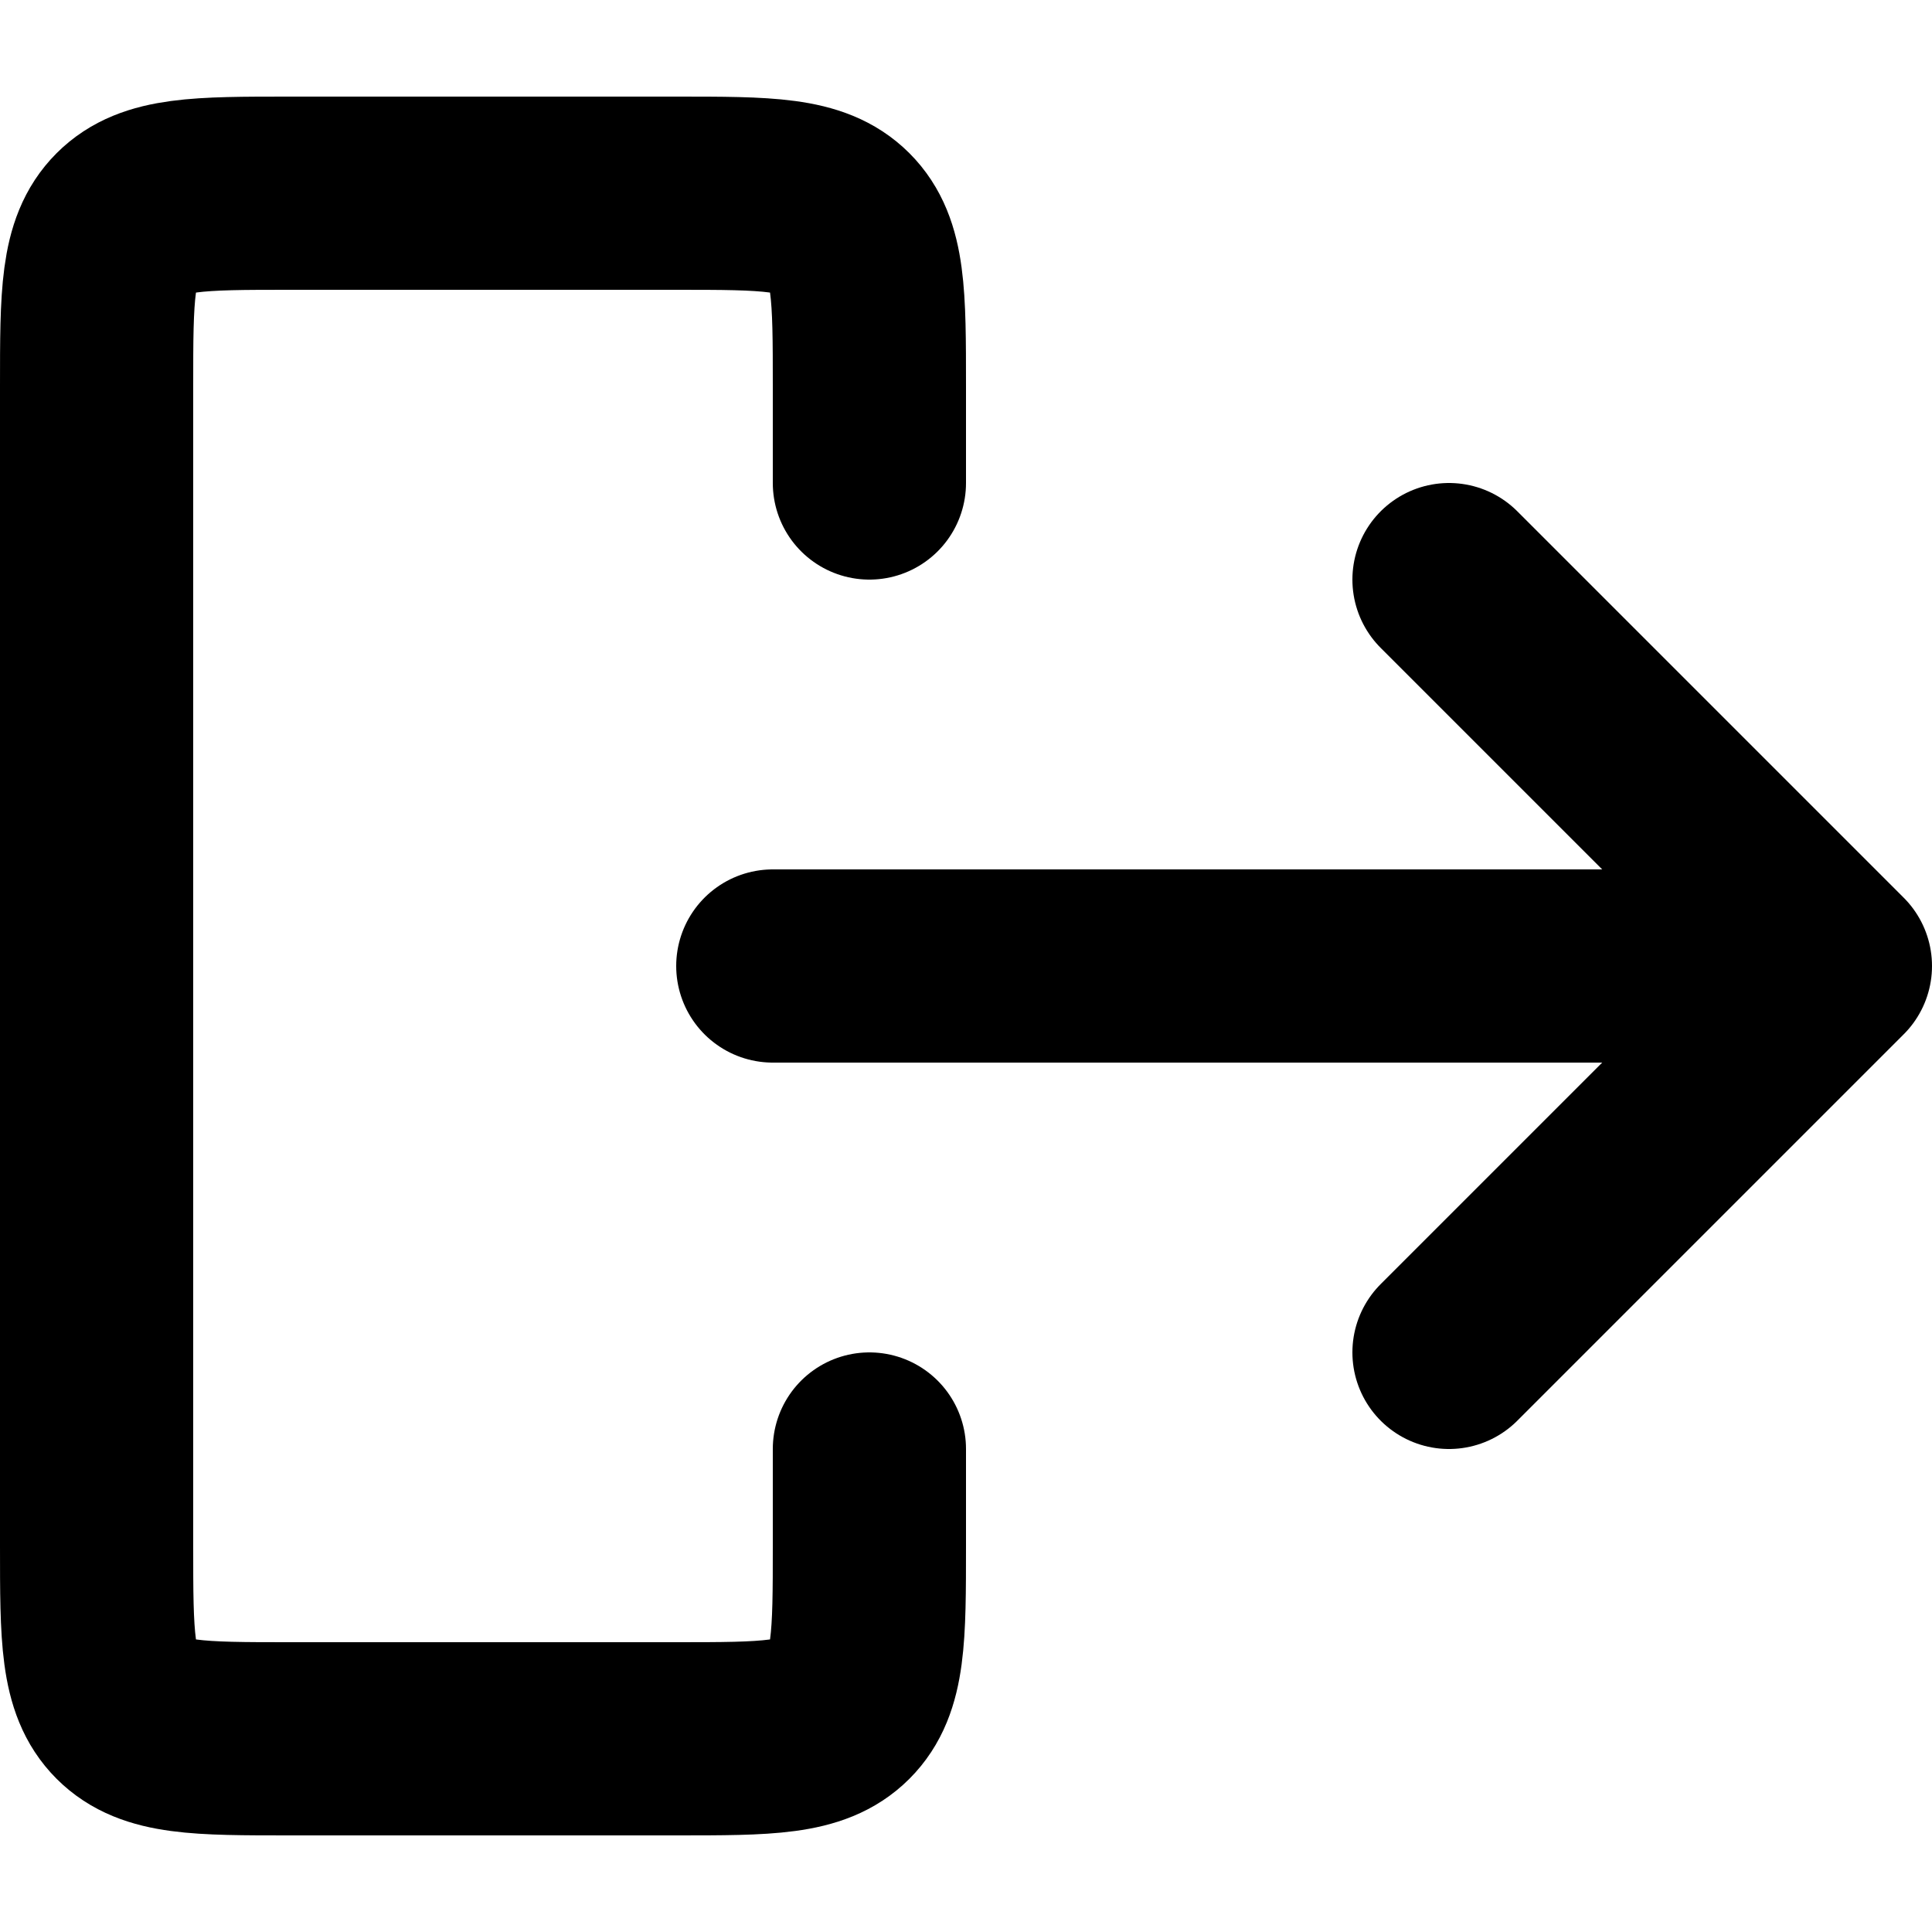
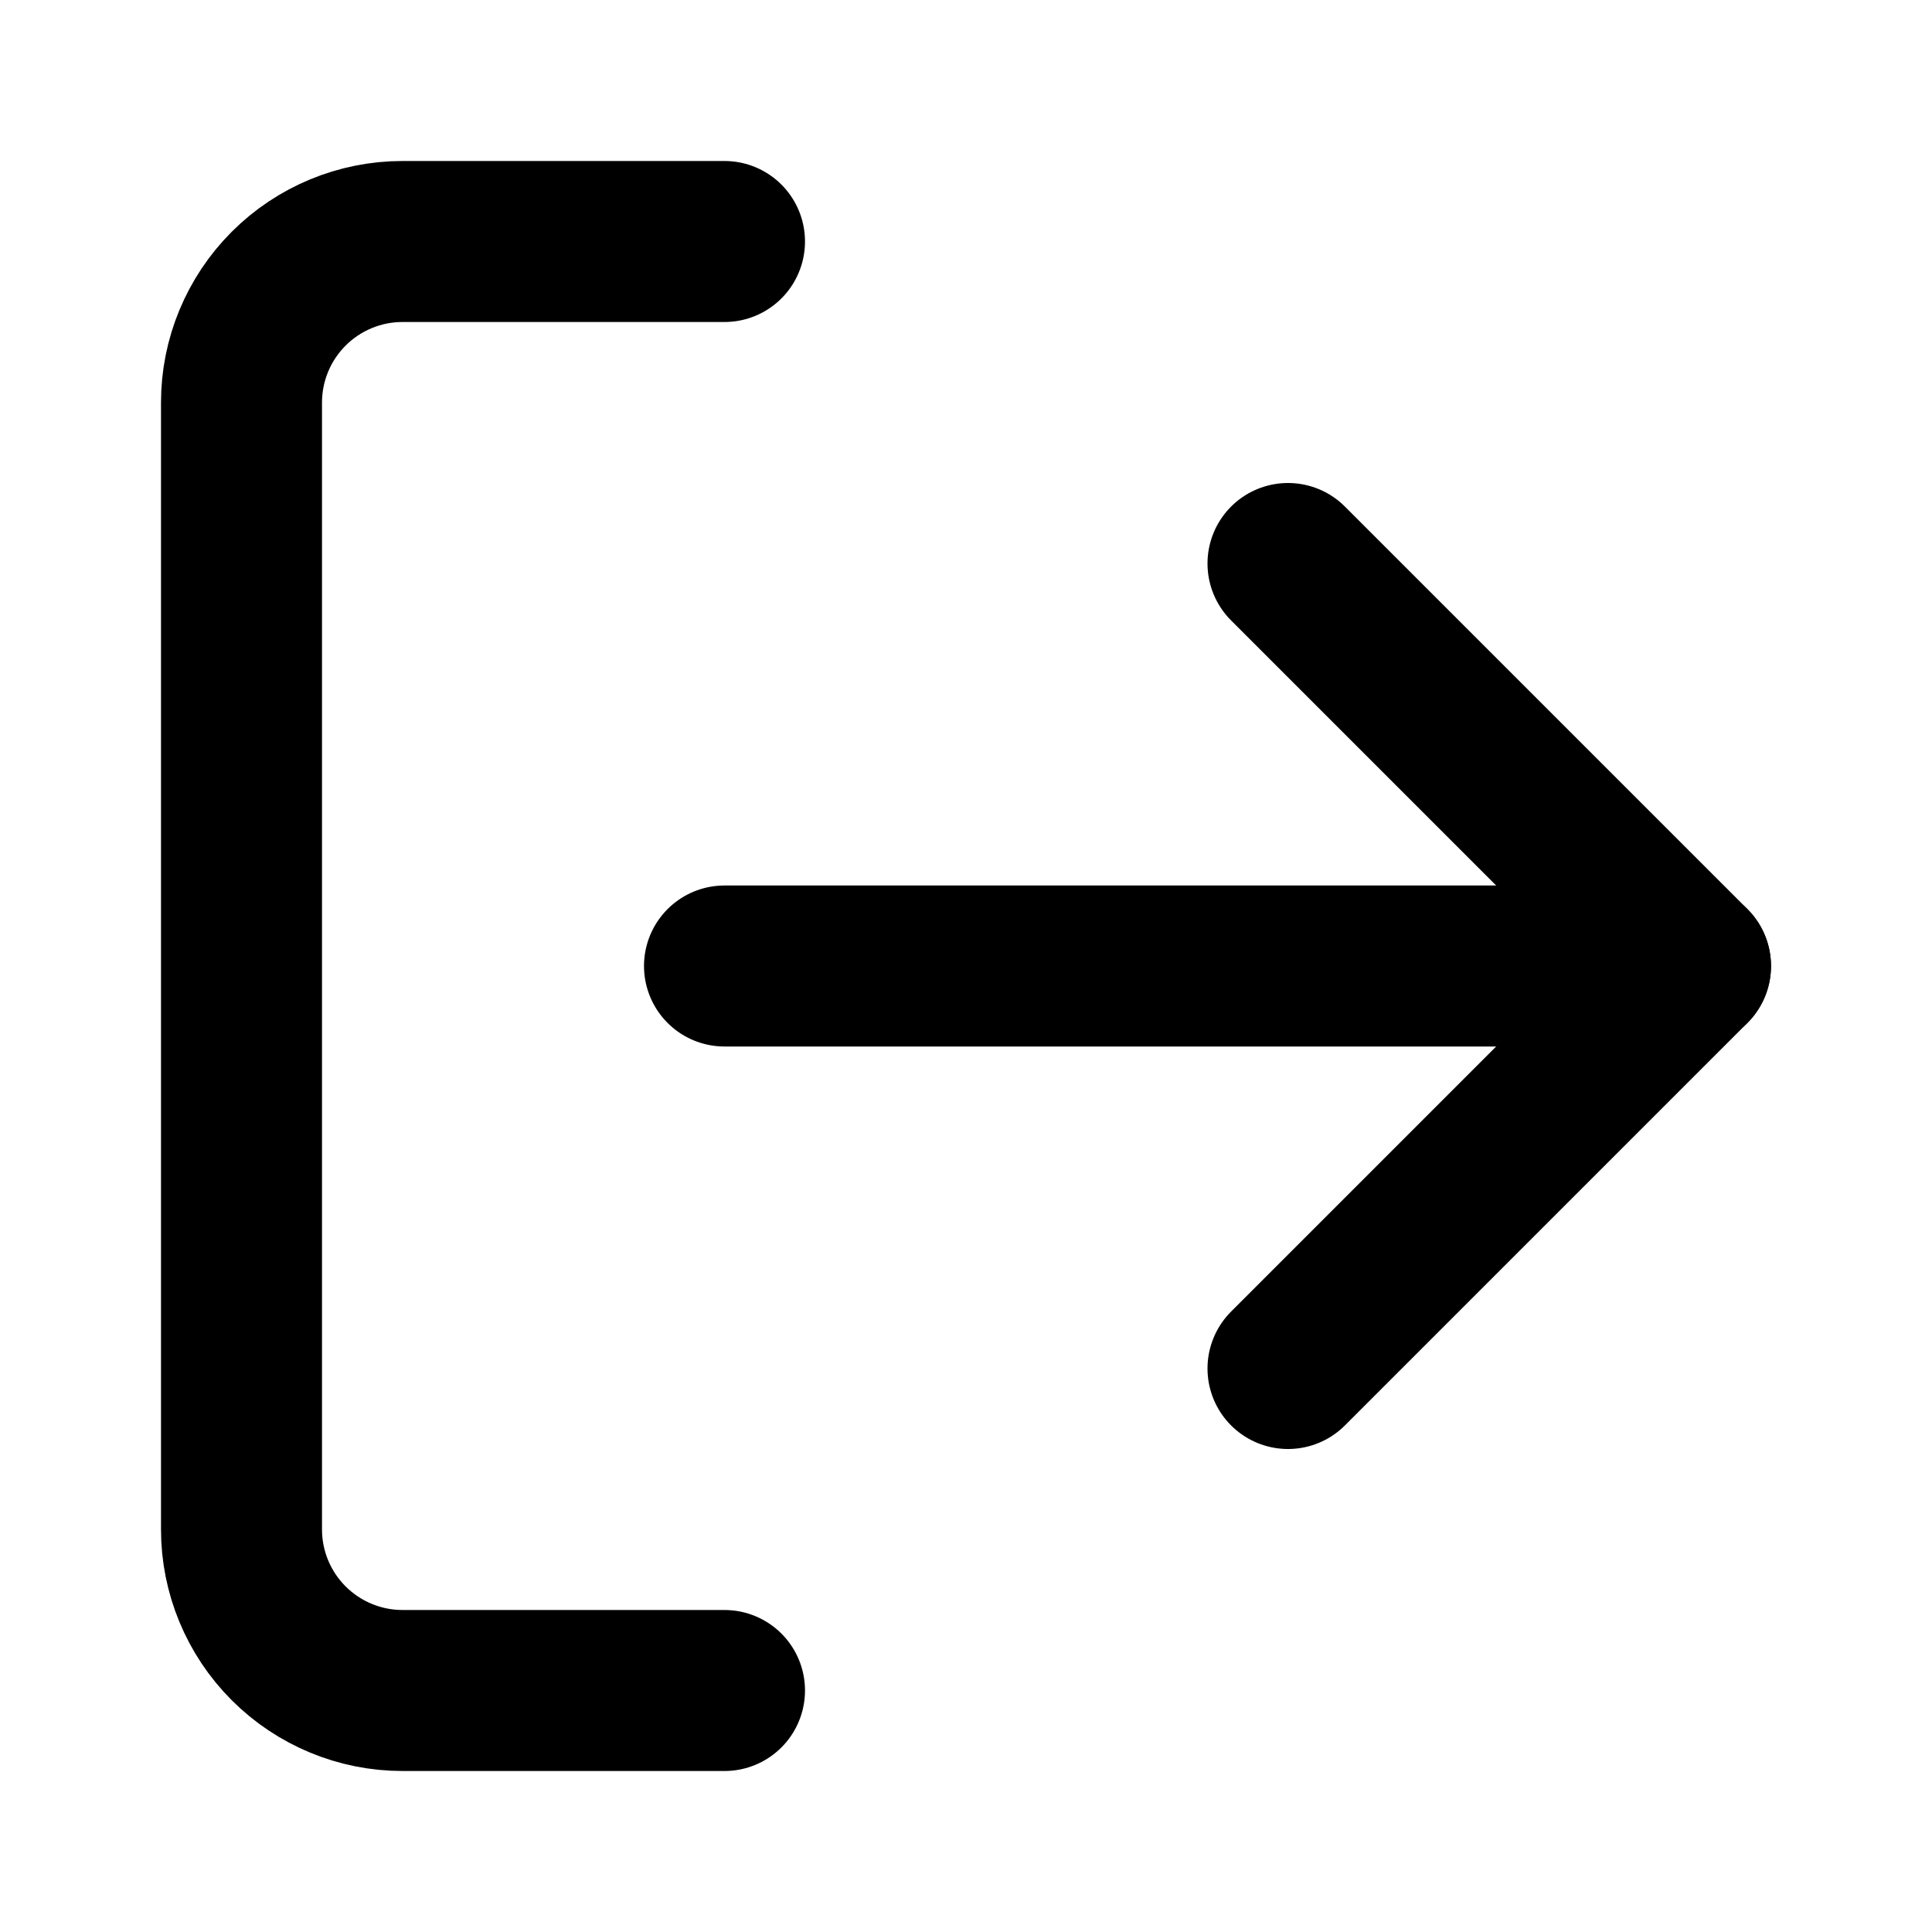
- <svg xmlns="http://www.w3.org/2000/svg" width="20" height="20" viewBox="0 0 20 20" fill="none">
-   <path d="M8 10L19 10M19 10L15 6M19 10L15 14" stroke="currentColor" stroke-width="2" stroke-linecap="round" stroke-linejoin="round" />
-   <path d="M9 5V4C9 3.057 9 2.586 8.707 2.293C8.414 2 7.943 2 7 2H3C2.057 2 1.586 2 1.293 2.293C1 2.586 1 3.057 1 4V16C1 16.943 1 17.414 1.293 17.707C1.586 18 2.057 18 3 18H7C7.943 18 8.414 18 8.707 17.707C9 17.414 9 16.943 9 16V15" stroke="currentColor" stroke-width="2" stroke-linecap="round" stroke-linejoin="round" />
+ <svg xmlns="http://www.w3.org/2000/svg" width="24" height="24" viewBox="0 0 24 24" fill="none">
+   <path d="M9 21H5C4.47 21 3.961 20.789 3.586 20.414C3.211 20.039 3 19.53 3 19V5C3 4.47 3.211 3.961 3.586 3.586C3.961 3.211 4.47 3 5 3H9" stroke="currentColor" stroke-width="2" stroke-linecap="round" stroke-linejoin="round" />
+   <path d="M16 17L21 12L16 7" stroke="currentColor" stroke-width="2" stroke-linecap="round" stroke-linejoin="round" />
+   <path d="M21 12H9" stroke="currentColor" stroke-width="2" stroke-linecap="round" stroke-linejoin="round" />
</svg>
